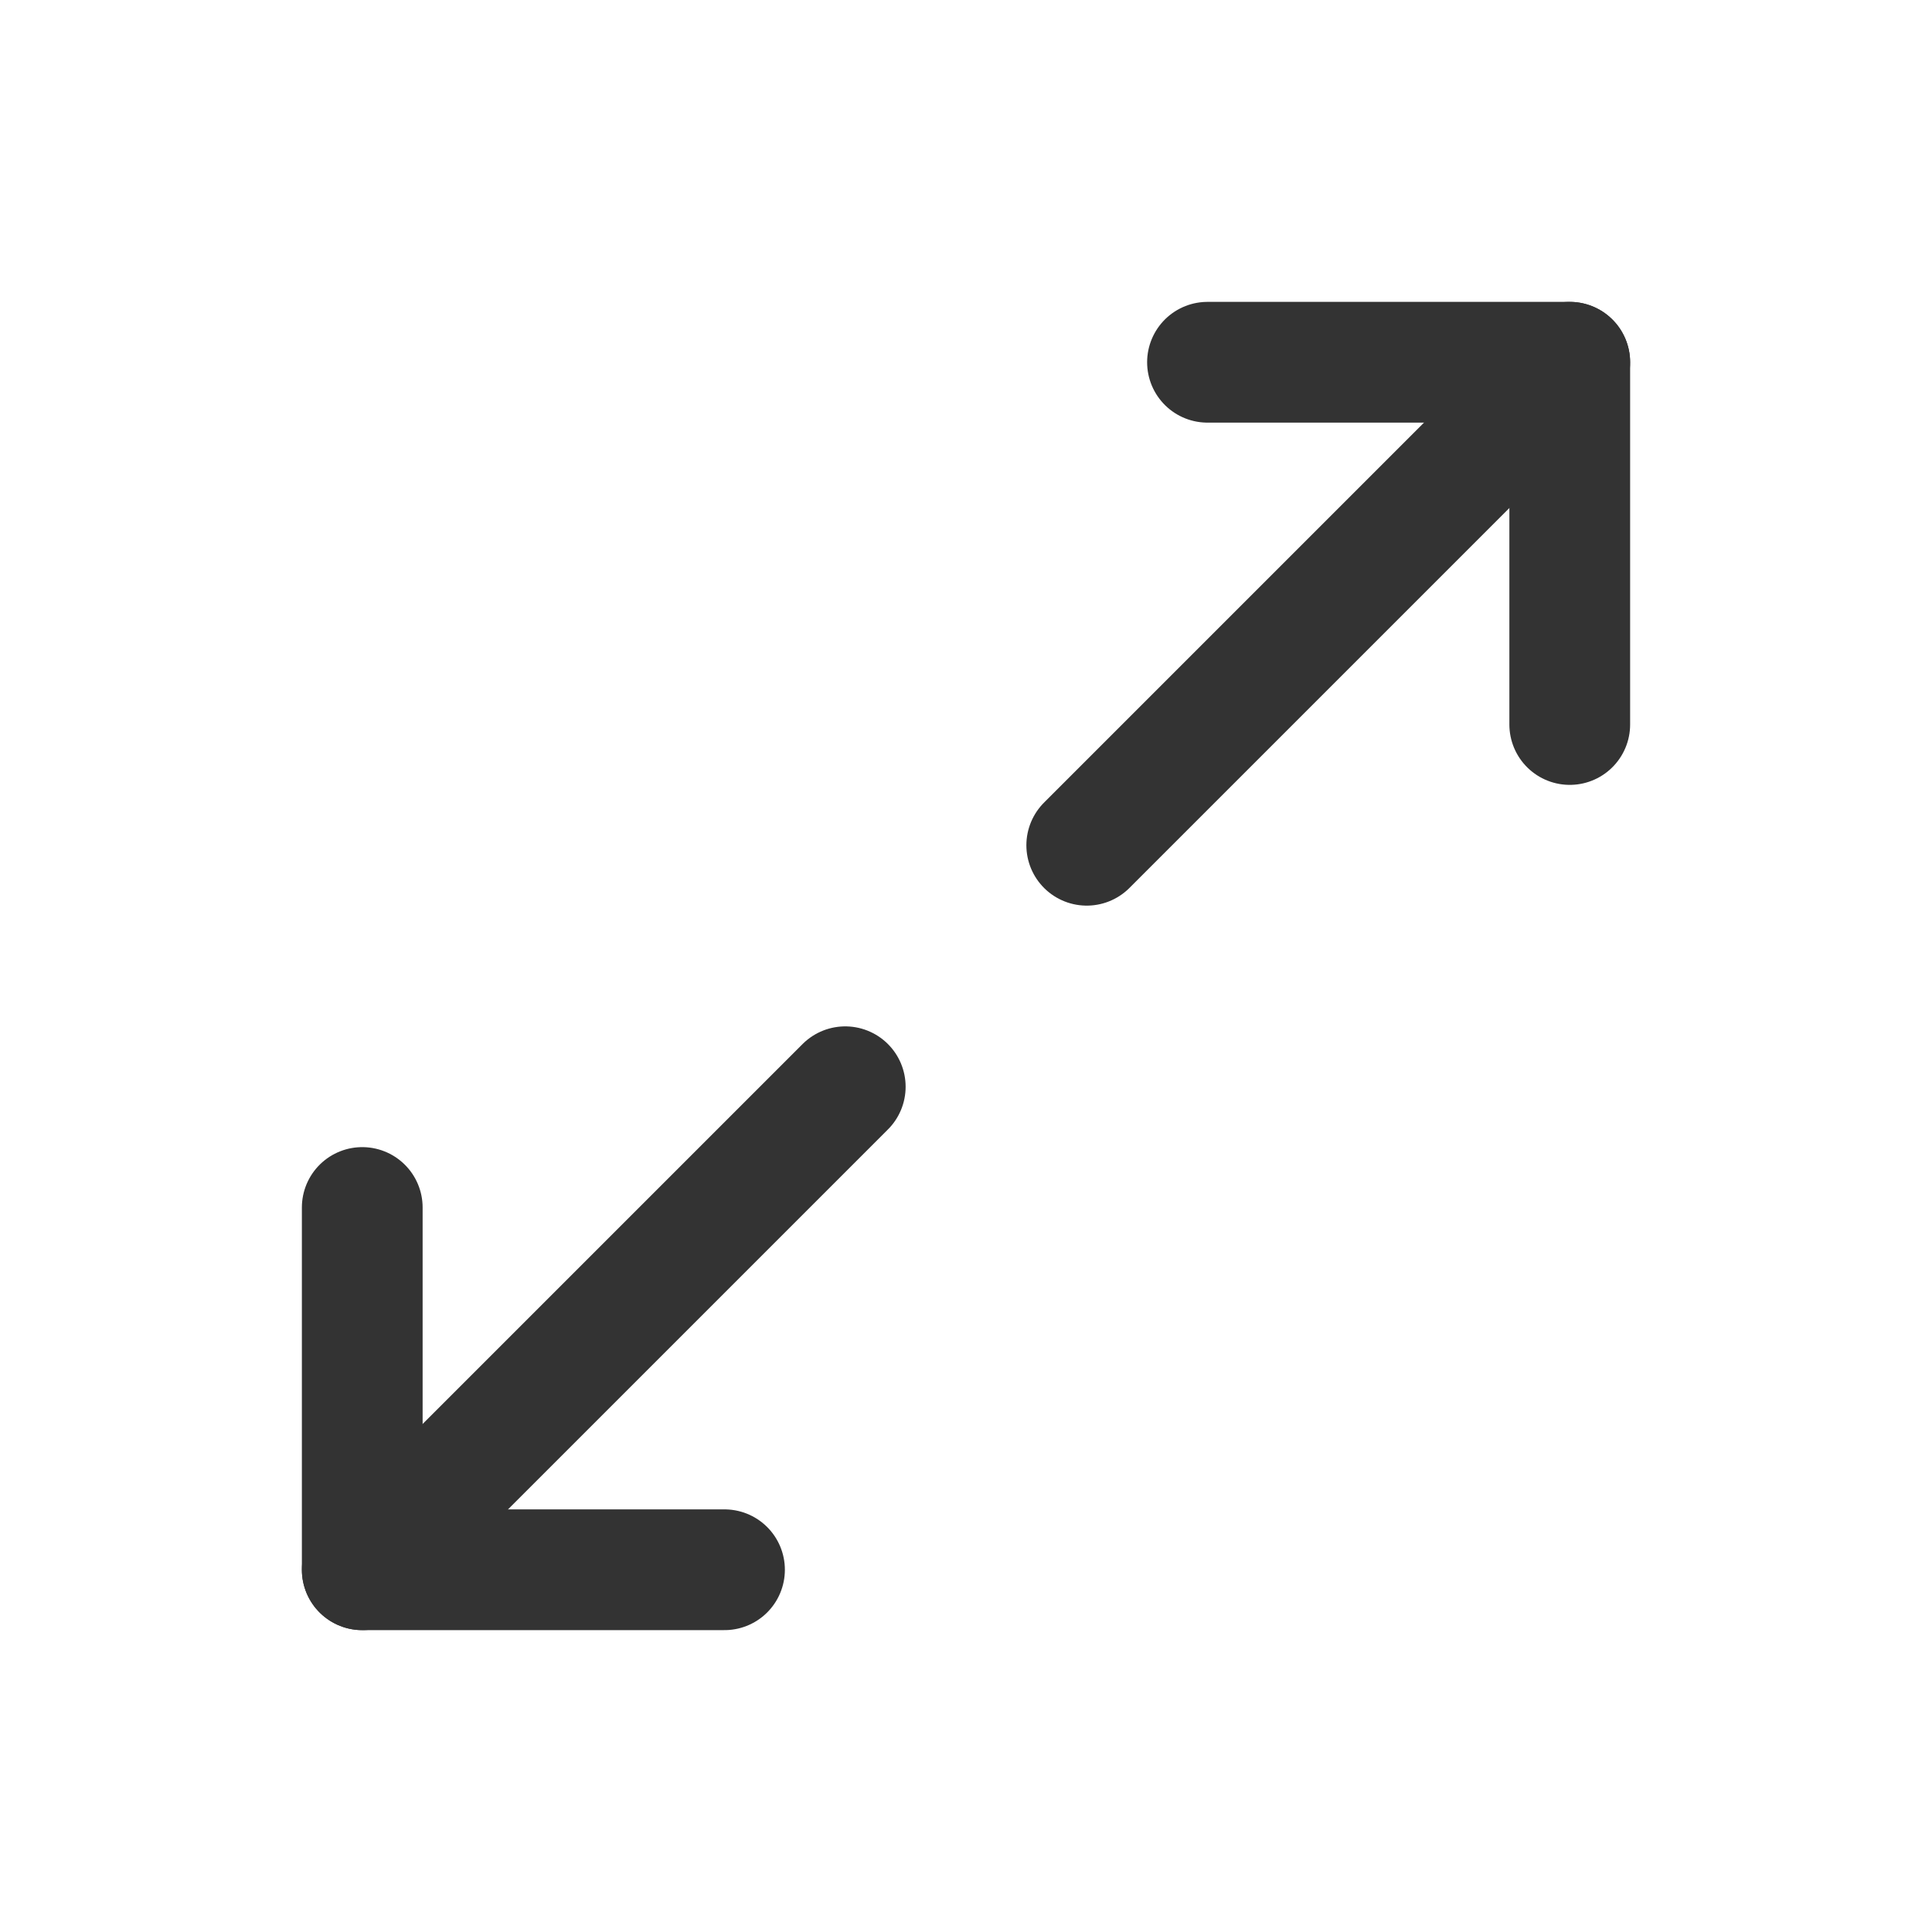
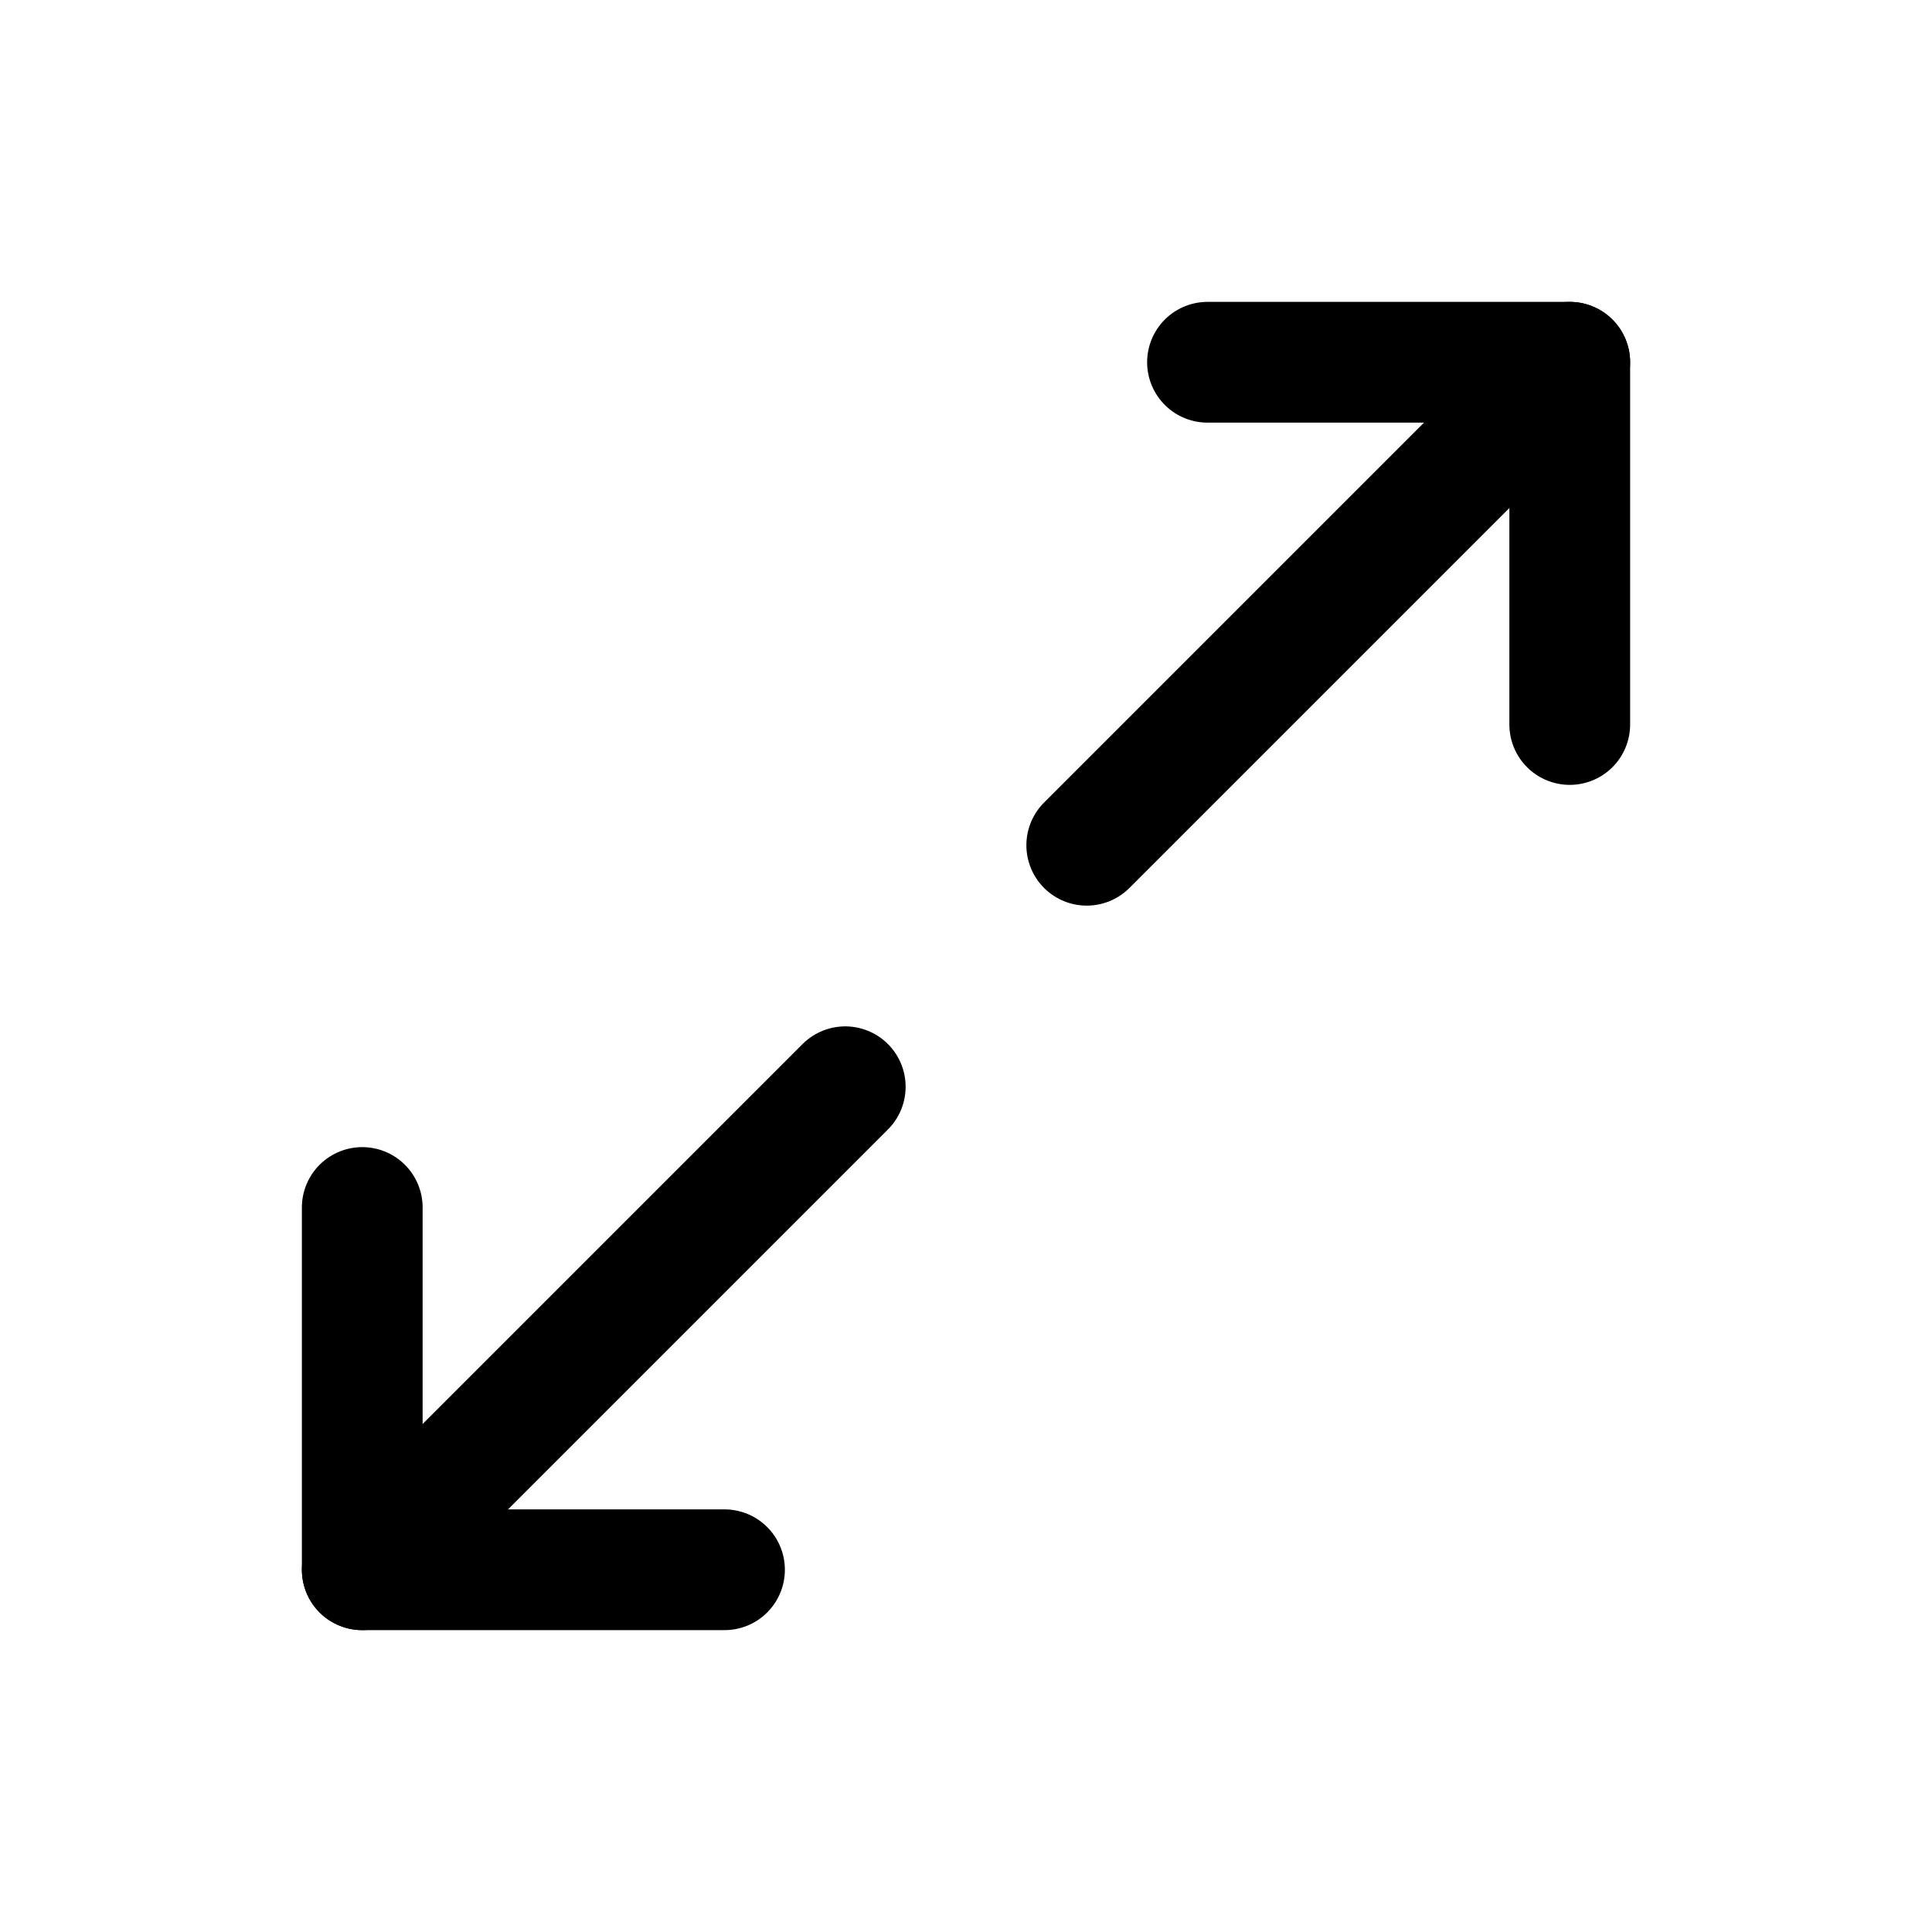
<svg xmlns="http://www.w3.org/2000/svg" width="16" height="16" viewBox="0 0 16 16" fill="none">
-   <path d="M6 13H3V10" stroke="#333333" stroke-linecap="round" stroke-linejoin="round" />
-   <path d="M10 3H13V6" stroke="#333333" stroke-linecap="round" stroke-linejoin="round" />
-   <path d="M3 13L7 9" stroke="#333333" stroke-linecap="round" stroke-linejoin="round" />
-   <path d="M13 3L9 7" stroke="#333333" stroke-linecap="round" stroke-linejoin="round" />
+   <path d="M6 13H3V10" stroke="currentColor" stroke-linecap="round" stroke-linejoin="round" />
+   <path d="M10 3H13V6" stroke="currentColor" stroke-linecap="round" stroke-linejoin="round" />
+   <path d="M3 13L7 9" stroke="currentColor" stroke-linecap="round" stroke-linejoin="round" />
+   <path d="M13 3L9 7" stroke="currentColor" stroke-linecap="round" stroke-linejoin="round" />
</svg>
